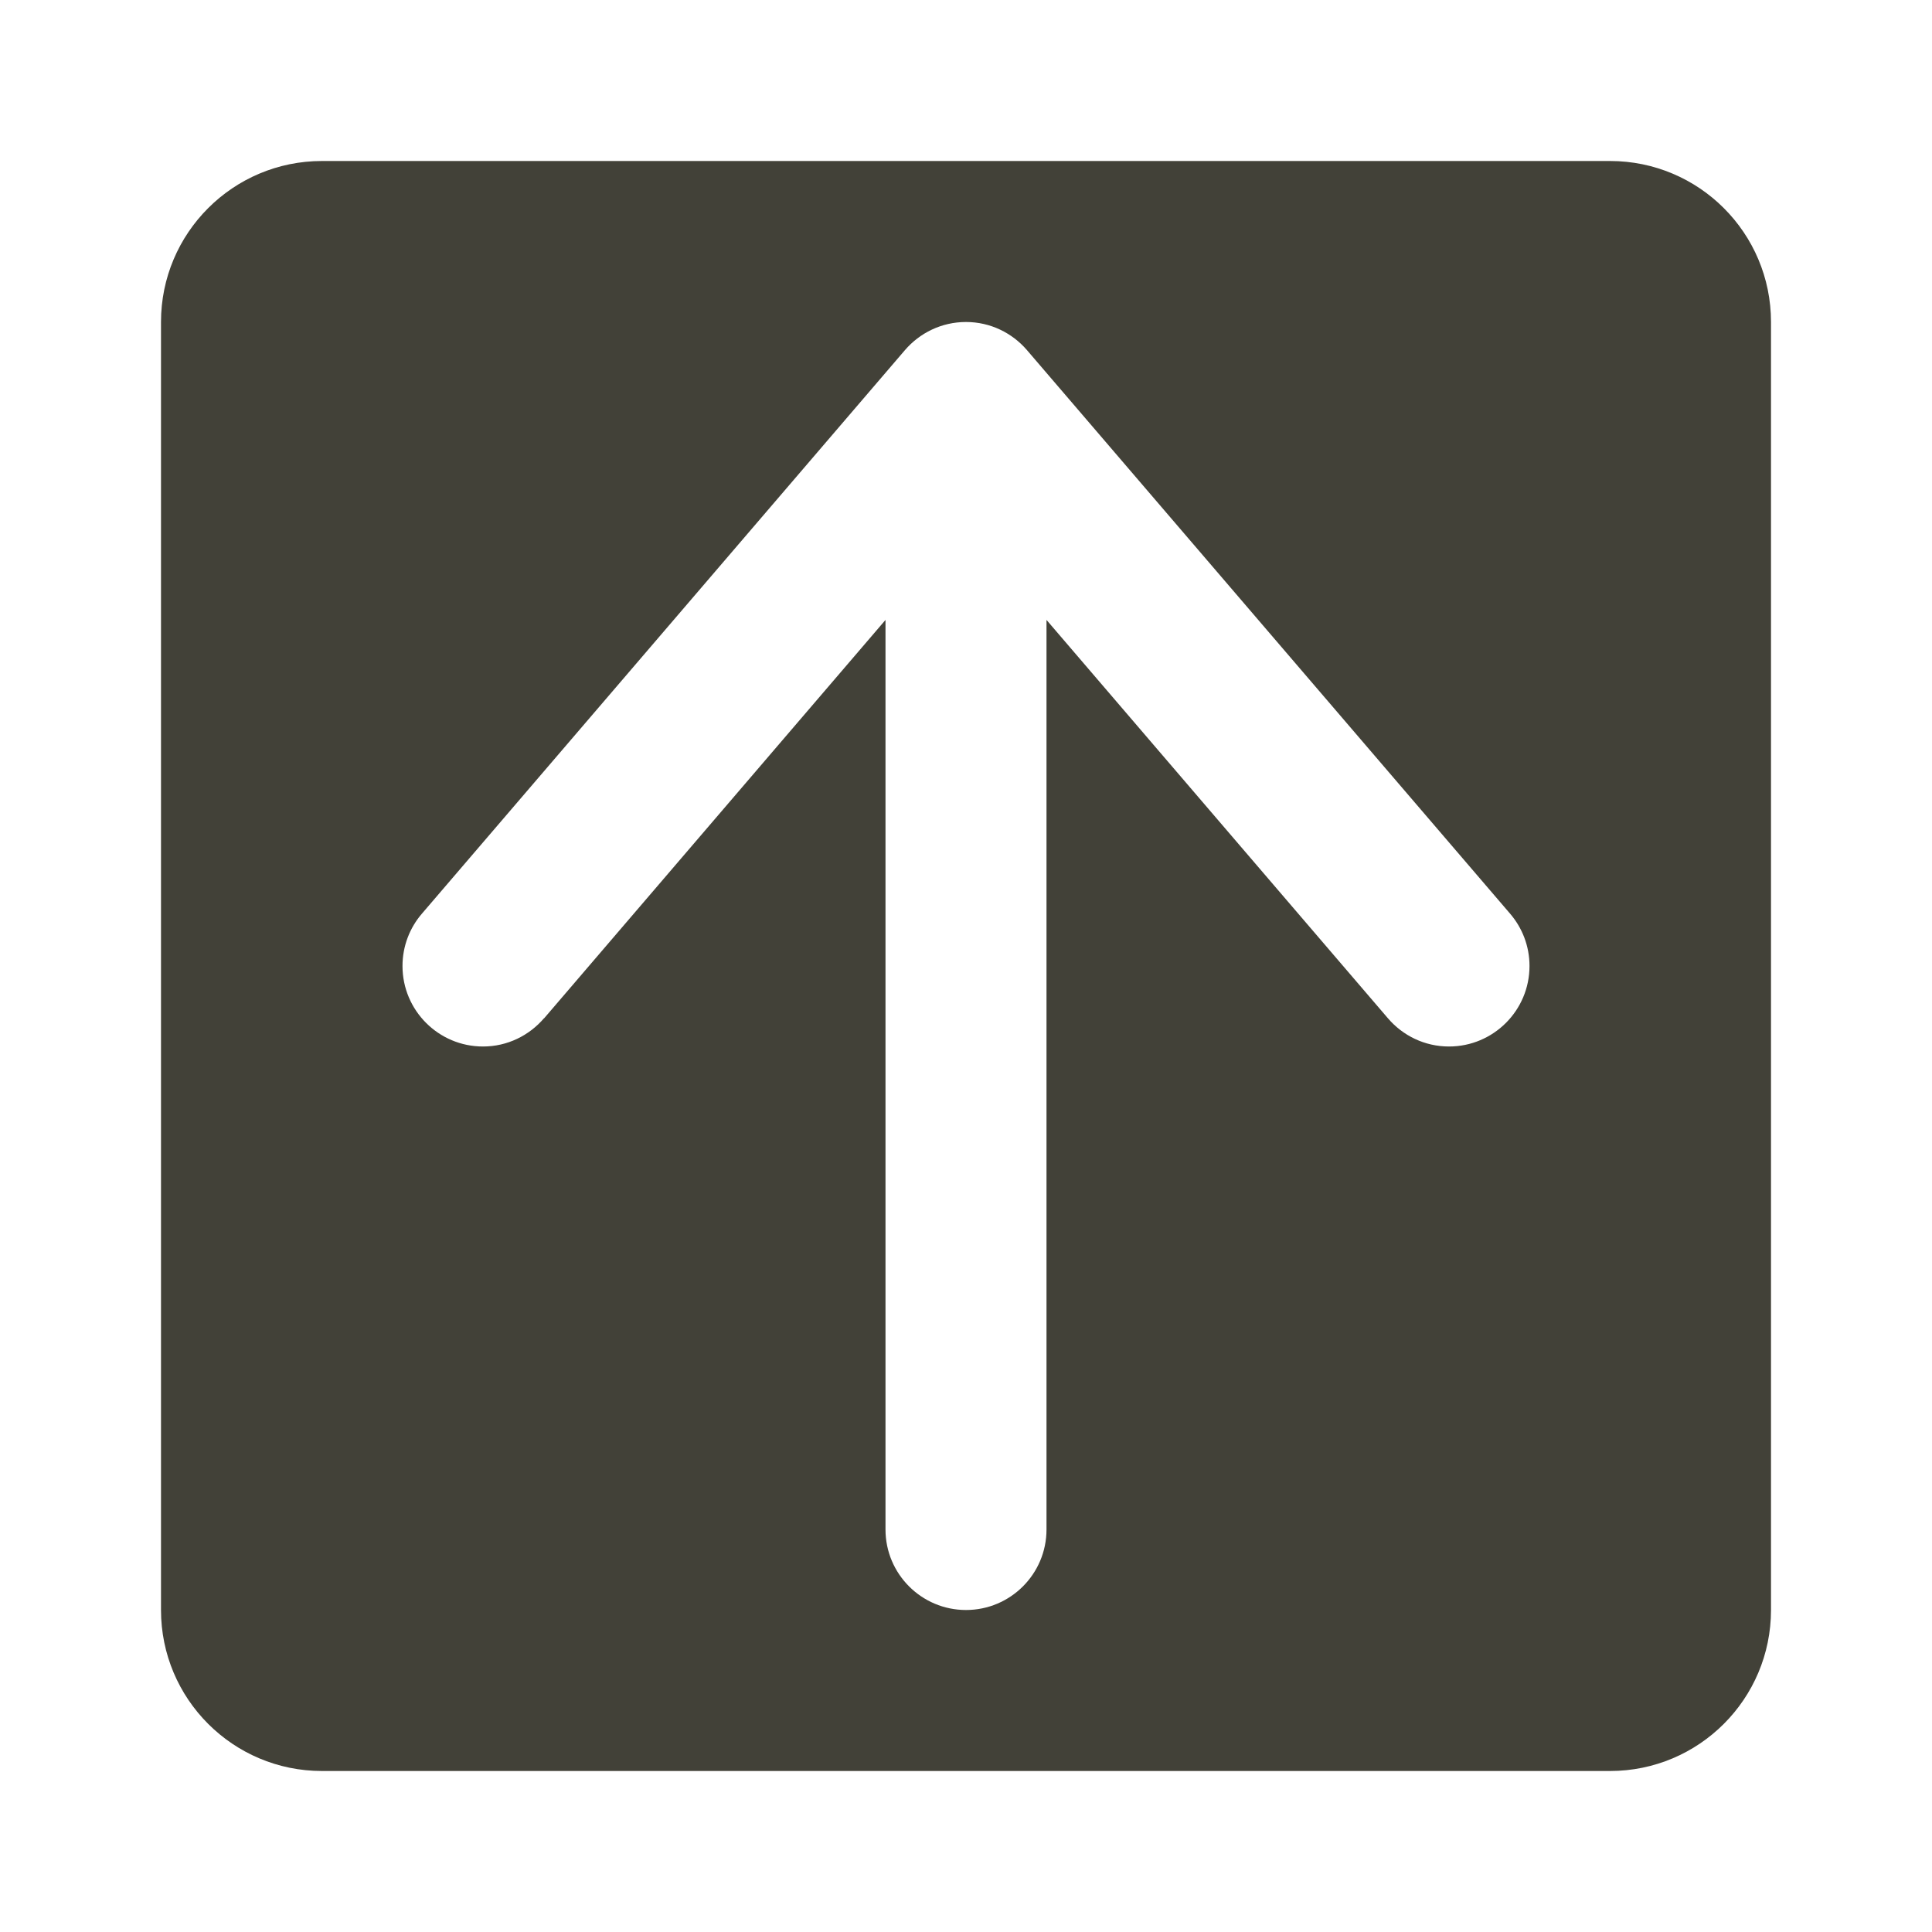
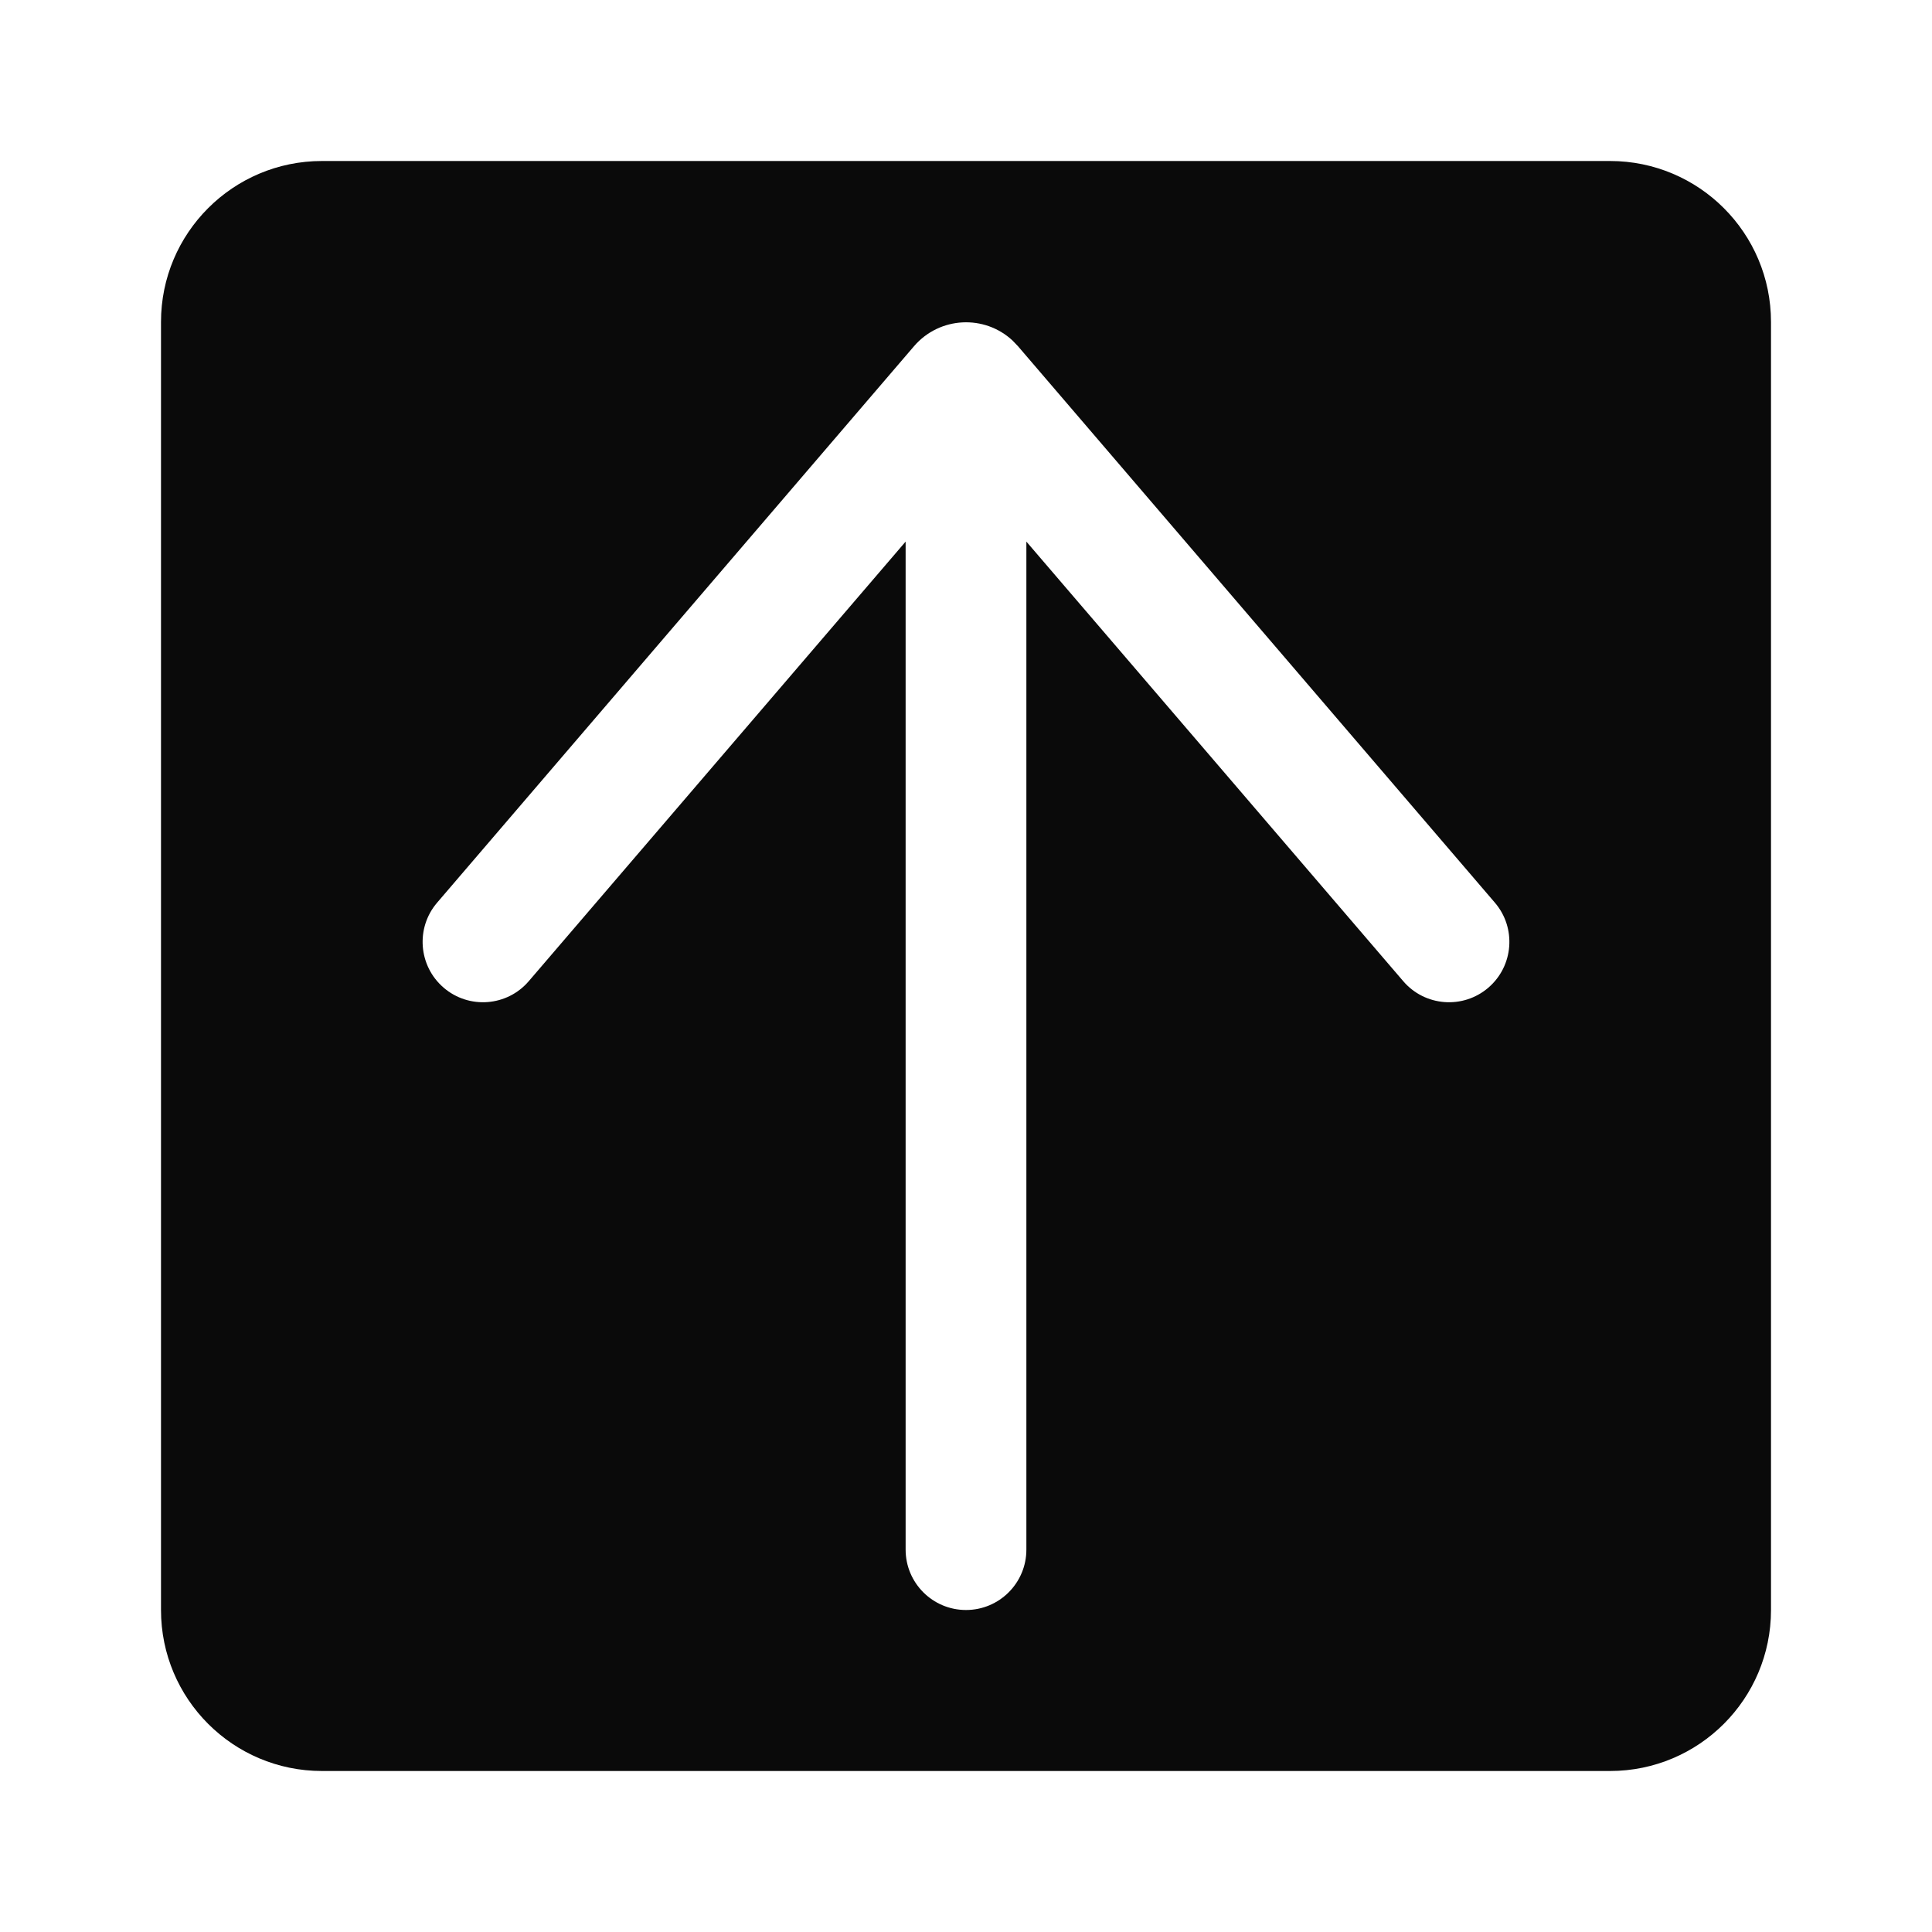
<svg xmlns="http://www.w3.org/2000/svg" width="24" height="24" viewBox="0 0 24 24" fill="none">
-   <path fill-rule="evenodd" clip-rule="evenodd" d="M20 2C21.105 2 22 2.895 22 4V20C22 21.105 21.105 22 20 22H4C2.895 22 2 21.105 2 20V4C2 2.895 2.895 2 4 2H20ZM12 4C11.696 4 11.425 4.136 11.241 4.35L5.241 11.35C5.091 11.524 5 11.752 5 12C5 12.552 5.448 13 6 13C6.304 13 6.574 12.863 6.758 12.649L6.759 12.65L11 7.701V19C11 19.552 11.448 20 12 20C12.552 20 13 19.552 13 19V7.701L17.241 12.649C17.425 12.864 17.696 13 18 13C18.552 13 19 12.552 19 12C19 11.751 18.909 11.525 18.759 11.35L12.758 4.35C12.574 4.136 12.303 4 12 4Z" fill="#424138" />
+   <path fill-rule="evenodd" clip-rule="evenodd" d="M20 2C21.105 2 22 2.895 22 4V20C22 21.105 21.105 22 20 22H4C2.895 22 2 21.105 2 20V4C2 2.895 2.895 2 4 2H20ZM12.579 4.231C12.231 3.906 11.673 3.93 11.354 4.301L5.431 11.212C5.161 11.526 5.197 12 5.512 12.27C5.826 12.539 6.3 12.503 6.569 12.188L11.25 6.728V19.25C11.25 19.664 11.586 20 12 20C12.414 20 12.75 19.664 12.75 19.25V6.728L17.431 12.188C17.7 12.503 18.174 12.539 18.488 12.27C18.803 12 18.839 11.526 18.569 11.212L12.646 4.301L12.579 4.231Z" fill="#0A0A0A" />
</svg>
